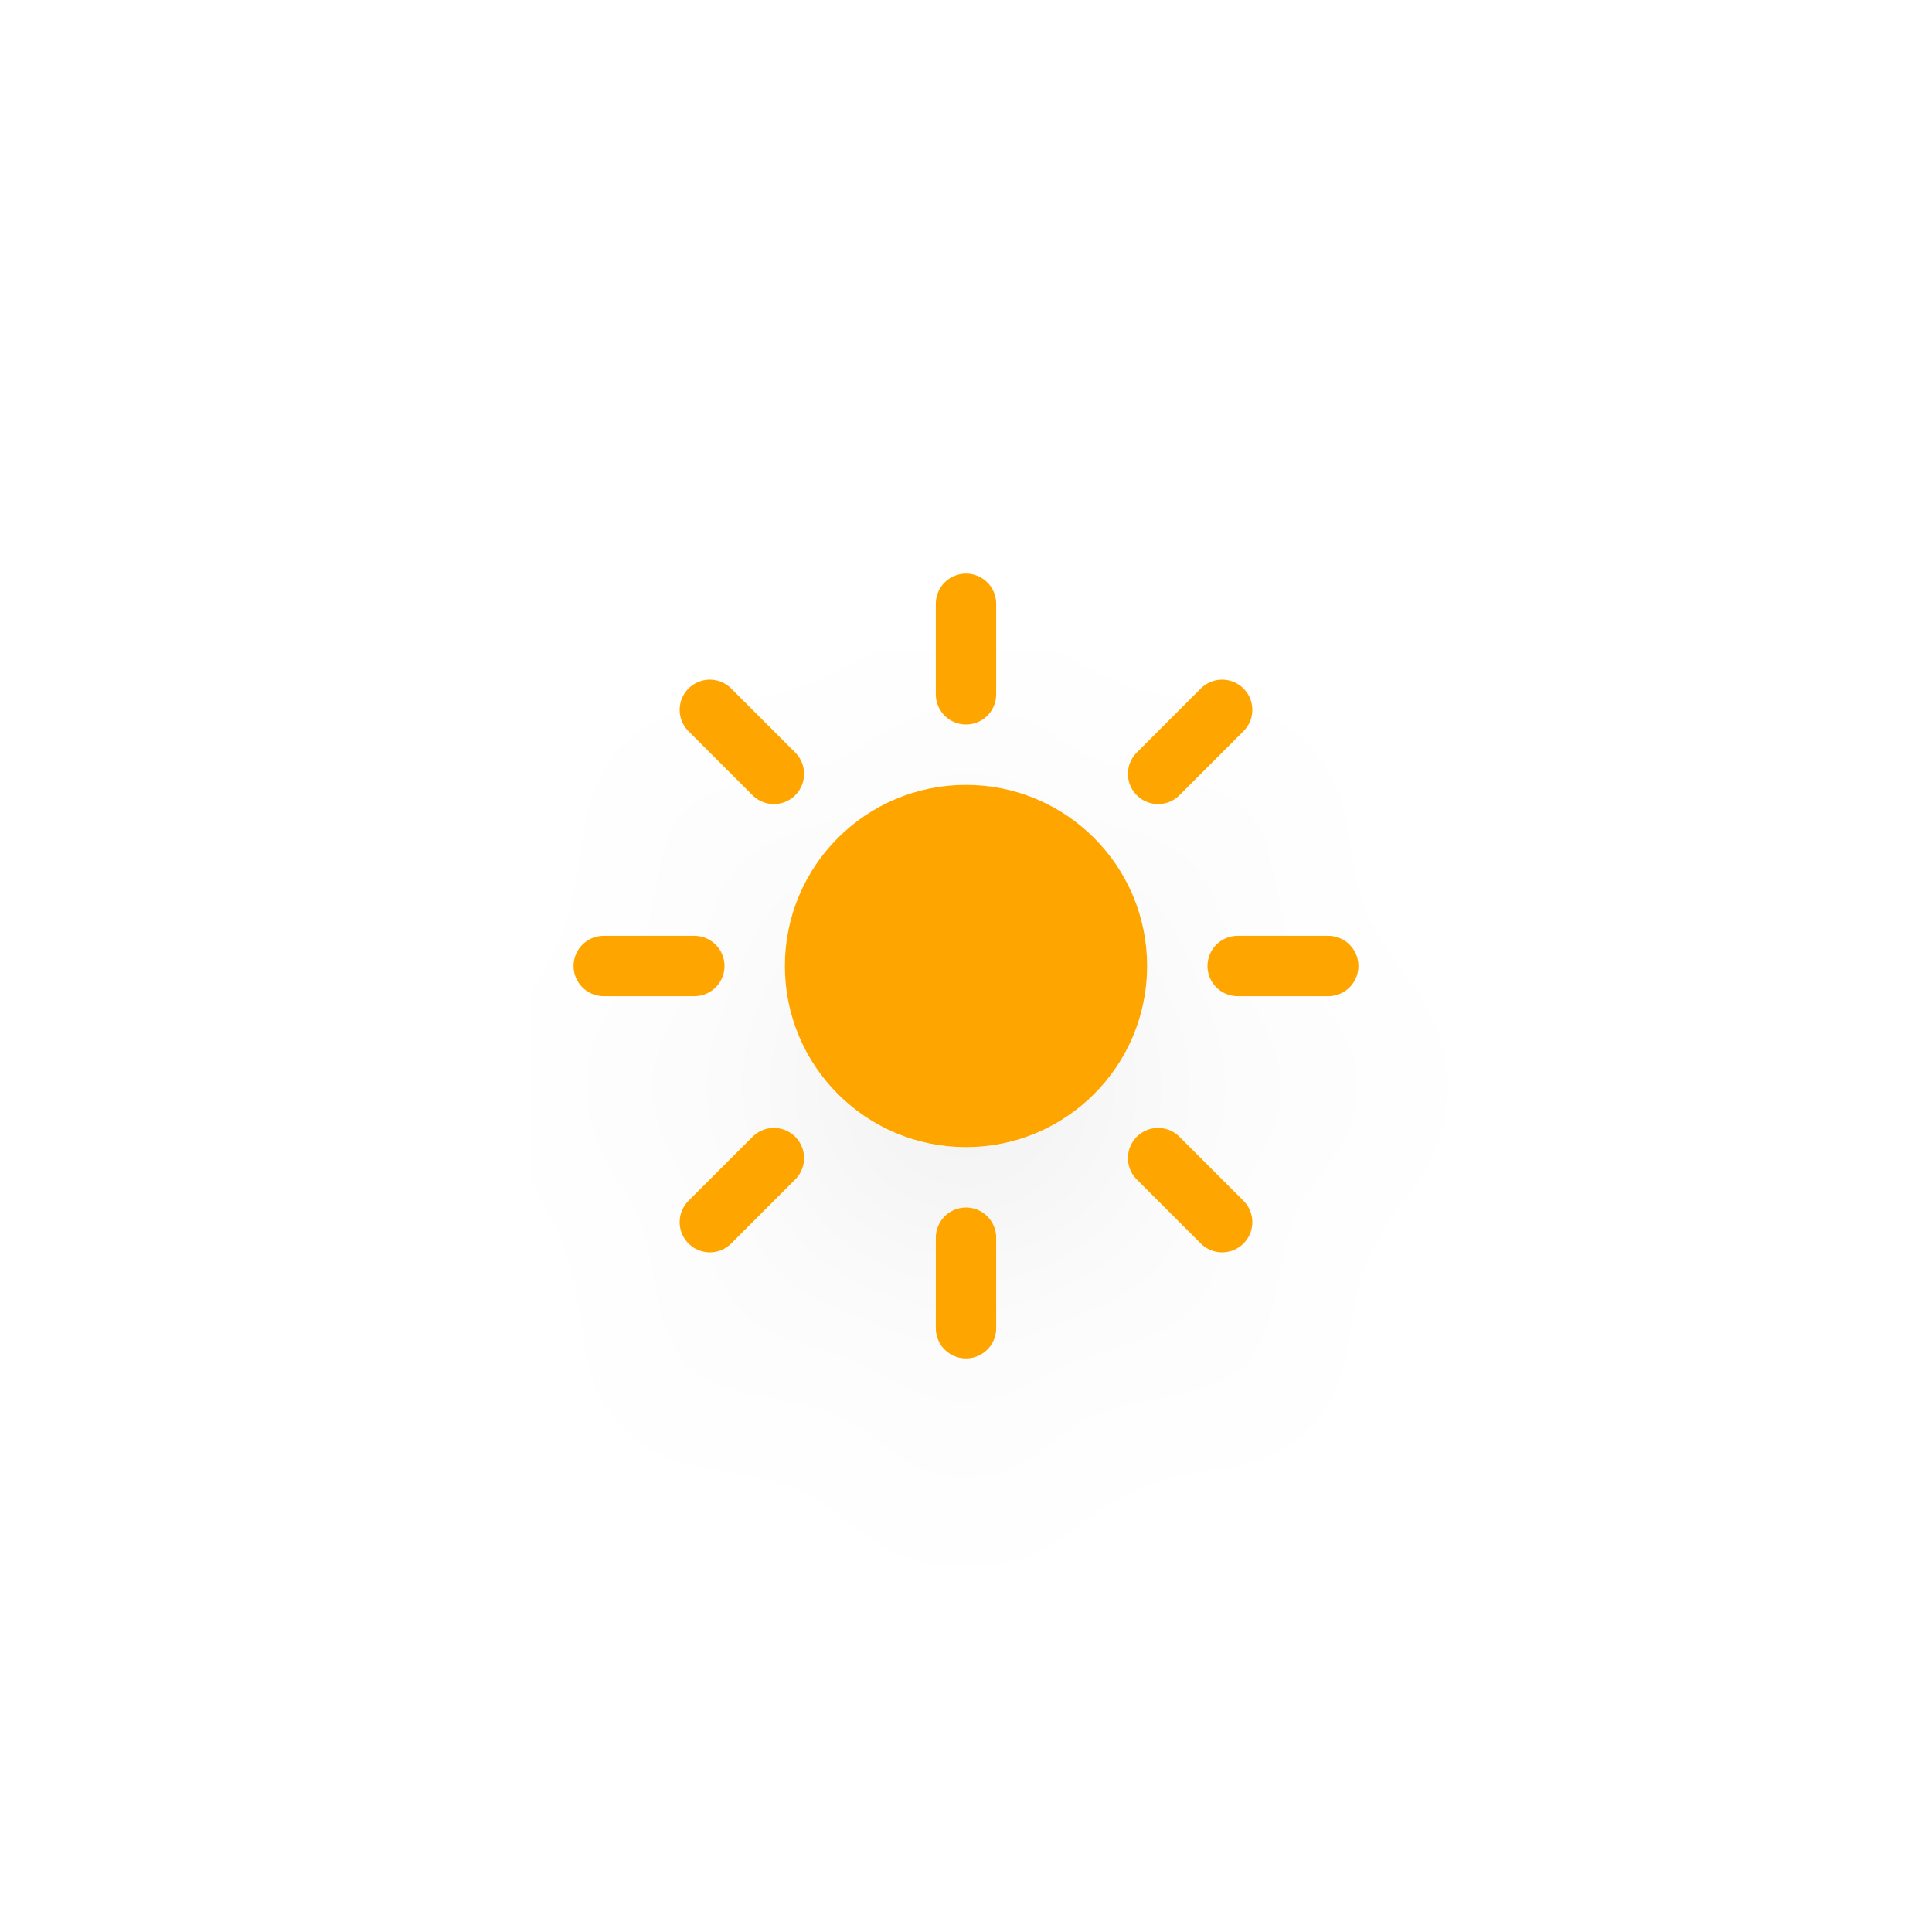
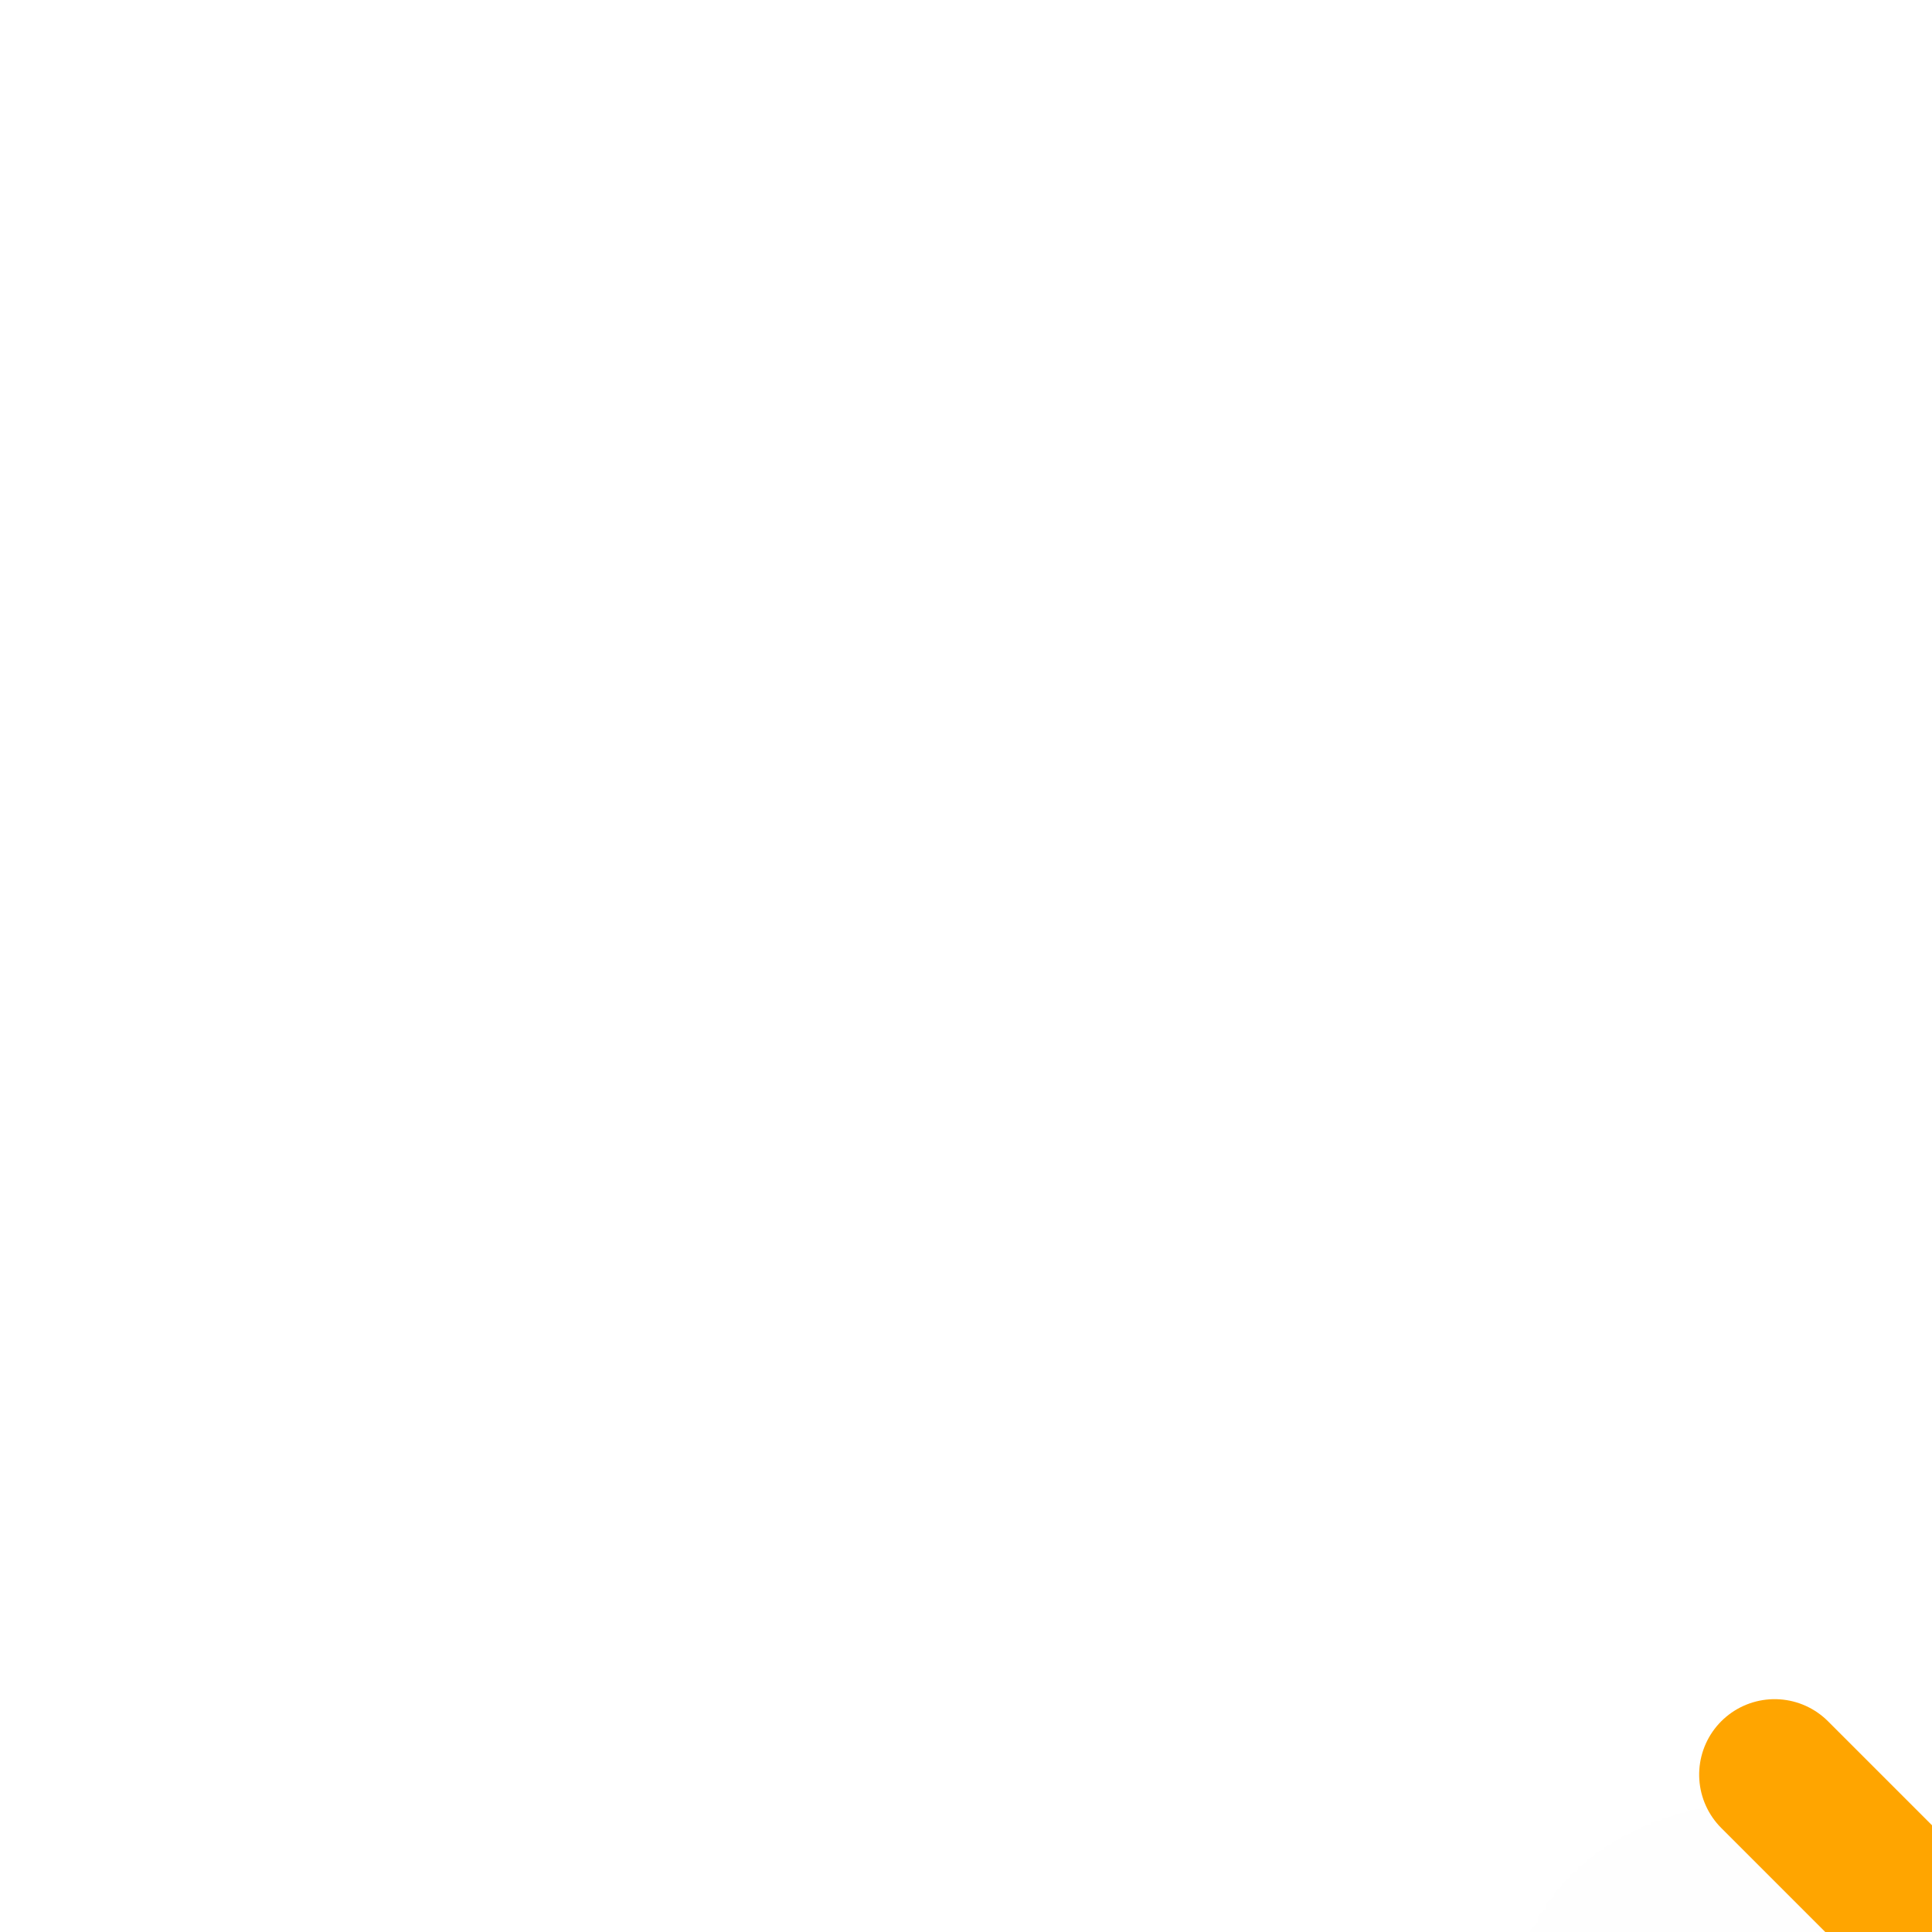
- <svg xmlns="http://www.w3.org/2000/svg" version="1.1" width="64" height="64" viewbox="0 0 64 64">
+ <svg xmlns="http://www.w3.org/2000/svg" version="1.1" width="64" height="64" style="transform: scale(2.5, 2.5)" viewbox="0 0 64 64">
  <defs>
    <filter id="blur" width="200%" height="200%">
      <feGaussianBlur in="SourceAlpha" stdDeviation="3" />
      <feOffset dx="0" dy="4" result="offsetblur" />
      <feComponentTransfer>
        <feFuncA type="linear" slope="0.05" />
      </feComponentTransfer>
      <feMerge>
        <feMergeNode />
        <feMergeNode in="SourceGraphic" />
      </feMerge>
    </filter>
    <style type="text/css">
/*
** CLOUDS
*/
@keyframes am-weather-cloud-1 {
  0% {
    -webkit-transform: translate(-5px,0px);
       -moz-transform: translate(-5px,0px);
        -ms-transform: translate(-5px,0px);
            transform: translate(-5px,0px);
  }

  50% {
    -webkit-transform: translate(10px,0px);
       -moz-transform: translate(10px,0px);
        -ms-transform: translate(10px,0px);
            transform: translate(10px,0px);
  }

  100% {
    -webkit-transform: translate(-5px,0px);
       -moz-transform: translate(-5px,0px);
        -ms-transform: translate(-5px,0px);
            transform: translate(-5px,0px);
  }
}

.am-weather-cloud-1 {
  -webkit-animation-name: am-weather-cloud-1;
     -moz-animation-name: am-weather-cloud-1;
          animation-name: am-weather-cloud-1;
  -webkit-animation-duration: 7s;
     -moz-animation-duration: 7s;
          animation-duration: 7s;
  -webkit-animation-timing-function: linear;
     -moz-animation-timing-function: linear;
          animation-timing-function: linear;
  -webkit-animation-iteration-count: infinite;
     -moz-animation-iteration-count: infinite;
          animation-iteration-count: infinite;
}

@keyframes am-weather-cloud-2 {
  0% {
    -webkit-transform: translate(0px,0px);
       -moz-transform: translate(0px,0px);
        -ms-transform: translate(0px,0px);
            transform: translate(0px,0px);
  }

  50% {
    -webkit-transform: translate(2px,0px);
       -moz-transform: translate(2px,0px);
        -ms-transform: translate(2px,0px);
            transform: translate(2px,0px);
  }

  100% {
    -webkit-transform: translate(0px,0px);
       -moz-transform: translate(0px,0px);
        -ms-transform: translate(0px,0px);
            transform: translate(0px,0px);
  }
}

.am-weather-cloud-2 {
  -webkit-animation-name: am-weather-cloud-2;
     -moz-animation-name: am-weather-cloud-2;
          animation-name: am-weather-cloud-2;
  -webkit-animation-duration: 3s;
     -moz-animation-duration: 3s;
          animation-duration: 3s;
  -webkit-animation-timing-function: linear;
     -moz-animation-timing-function: linear;
          animation-timing-function: linear;
  -webkit-animation-iteration-count: infinite;
     -moz-animation-iteration-count: infinite;
          animation-iteration-count: infinite;
}

/*
** SUN
*/
@keyframes am-weather-sun {
  0% {
    -webkit-transform: rotate(0deg);
       -moz-transform: rotate(0deg);
        -ms-transform: rotate(0deg);
            transform: rotate(0deg);
  }

  100% {
    -webkit-transform: rotate(360deg);
       -moz-transform: rotate(360deg);
        -ms-transform: rotate(360deg);
            transform: rotate(360deg);
  }
}

.am-weather-sun {
  -webkit-animation-name: am-weather-sun;
     -moz-animation-name: am-weather-sun;
      -ms-animation-name: am-weather-sun;
          animation-name: am-weather-sun;
  -webkit-animation-duration: 9s;
     -moz-animation-duration: 9s;
      -ms-animation-duration: 9s;
          animation-duration: 9s;
  -webkit-animation-timing-function: linear;
     -moz-animation-timing-function: linear;
      -ms-animation-timing-function: linear;
          animation-timing-function: linear;
  -webkit-animation-iteration-count: infinite;
     -moz-animation-iteration-count: infinite;
      -ms-animation-iteration-count: infinite;
          animation-iteration-count: infinite;
}

@keyframes am-weather-sun-shiny {
  0% {
    stroke-dasharray: 3px 10px;
    stroke-dashoffset: 0px;
  }

  50% {
    stroke-dasharray: 0.1px 10px;
    stroke-dashoffset: -1px;
  }

  100% {
    stroke-dasharray: 3px 10px;
    stroke-dashoffset: 0px;
  }
}

.am-weather-sun-shiny line {
  -webkit-animation-name: am-weather-sun-shiny;
     -moz-animation-name: am-weather-sun-shiny;
      -ms-animation-name: am-weather-sun-shiny;
          animation-name: am-weather-sun-shiny;
  -webkit-animation-duration: 2s;
     -moz-animation-duration: 2s;
      -ms-animation-duration: 2s;
          animation-duration: 2s;
  -webkit-animation-timing-function: linear;
     -moz-animation-timing-function: linear;
      -ms-animation-timing-function: linear;
          animation-timing-function: linear;
  -webkit-animation-iteration-count: infinite;
     -moz-animation-iteration-count: infinite;
      -ms-animation-iteration-count: infinite;
          animation-iteration-count: infinite;
}




/*
** MOON
*/
@keyframes am-weather-moon {
  0% {
    -webkit-transform: rotate(0deg);
       -moz-transform: rotate(0deg);
        -ms-transform: rotate(0deg);
            transform: rotate(0deg);
  }

  50% {
    -webkit-transform: rotate(15deg);
       -moz-transform: rotate(15deg);
        -ms-transform: rotate(15deg);
            transform: rotate(15deg);
  }

  100% {
    -webkit-transform: rotate(0deg);
       -moz-transform: rotate(0deg);
        -ms-transform: rotate(0deg);
            transform: rotate(0deg);
  }
}

.am-weather-moon {
  -webkit-animation-name: am-weather-moon;
     -moz-animation-name: am-weather-moon;
      -ms-animation-name: am-weather-moon;
          animation-name: am-weather-moon;
  -webkit-animation-duration: 6s;
     -moz-animation-duration: 6s;
      -ms-animation-duration: 6s;
          animation-duration: 6s;
  -webkit-animation-timing-function: linear;
     -moz-animation-timing-function: linear;
      -ms-animation-timing-function: linear;
          animation-timing-function: linear;
  -webkit-animation-iteration-count: infinite;
     -moz-animation-iteration-count: infinite;
      -ms-animation-iteration-count: infinite;
          animation-iteration-count: infinite;
  -webkit-transform-origin: 12.5px 15.15px 0; /* TODO FF CENTER ISSUE */
     -moz-transform-origin: 12.5px 15.15px 0; /* TODO FF CENTER ISSUE */
      -ms-transform-origin: 12.5px 15.15px 0; /* TODO FF CENTER ISSUE */
          transform-origin: 12.5px 15.15px 0; /* TODO FF CENTER ISSUE */
}

@keyframes am-weather-moon-star-1 {
  0% {
    opacity: 0;
  }

  100% {
    opacity: 1;
  }
}

.am-weather-moon-star-1 {
  -webkit-animation-name: am-weather-moon-star-1;
     -moz-animation-name: am-weather-moon-star-1;
      -ms-animation-name: am-weather-moon-star-1;
          animation-name: am-weather-moon-star-1;
  -webkit-animation-delay: 3s;
     -moz-animation-delay: 3s;
      -ms-animation-delay: 3s;
          animation-delay: 3s;
  -webkit-animation-duration: 5s;
     -moz-animation-duration: 5s;
      -ms-animation-duration: 5s;
          animation-duration: 5s;
  -webkit-animation-timing-function: linear;
     -moz-animation-timing-function: linear;
      -ms-animation-timing-function: linear;
          animation-timing-function: linear;
  -webkit-animation-iteration-count: 1;
     -moz-animation-iteration-count: 1;
      -ms-animation-iteration-count: 1;
          animation-iteration-count: 1;
}

@keyframes am-weather-moon-star-2 {
  0% {
    opacity: 0;
  }

  100% {
    opacity: 1;
  }
}

.am-weather-moon-star-2 {
  -webkit-animation-name: am-weather-moon-star-2;
     -moz-animation-name: am-weather-moon-star-2;
      -ms-animation-name: am-weather-moon-star-2;
          animation-name: am-weather-moon-star-2;
  -webkit-animation-delay: 5s;
     -moz-animation-delay: 5s;
      -ms-animation-delay: 5s;
          animation-delay: 5s;
  -webkit-animation-duration: 4s;
     -moz-animation-duration: 4s;
      -ms-animation-duration: 4s;
          animation-duration: 4s;
  -webkit-animation-timing-function: linear;
     -moz-animation-timing-function: linear;
      -ms-animation-timing-function: linear;
          animation-timing-function: linear;
  -webkit-animation-iteration-count: 1;
     -moz-animation-iteration-count: 1;
      -ms-animation-iteration-count: 1;
          animation-iteration-count: 1;
}

/*
** RAIN
*/
@keyframes am-weather-rain {
  0% {
    stroke-dashoffset: 0;
  }

  100% {
    stroke-dashoffset: -100;
  }
}

.am-weather-rain-1 {
  -webkit-animation-name: am-weather-rain;
     -moz-animation-name: am-weather-rain;
      -ms-animation-name: am-weather-rain;
          animation-name: am-weather-rain;
  -webkit-animation-duration: 8s;
     -moz-animation-duration: 8s;
      -ms-animation-duration: 8s;
          animation-duration: 8s;
  -webkit-animation-timing-function: linear;
     -moz-animation-timing-function: linear;
      -ms-animation-timing-function: linear;
          animation-timing-function: linear;
  -webkit-animation-iteration-count: infinite;
     -moz-animation-iteration-count: infinite;
      -ms-animation-iteration-count: infinite;
          animation-iteration-count: infinite;
}

.am-weather-rain-2 {
  -webkit-animation-name: am-weather-rain;
     -moz-animation-name: am-weather-rain;
      -ms-animation-name: am-weather-rain;
          animation-name: am-weather-rain;
  -webkit-animation-delay: 0.25s;
     -moz-animation-delay: 0.25s;
      -ms-animation-delay: 0.25s;
          animation-delay: 0.25s;
  -webkit-animation-duration: 8s;
     -moz-animation-duration: 8s;
      -ms-animation-duration: 8s;
          animation-duration: 8s;
  -webkit-animation-timing-function: linear;
     -moz-animation-timing-function: linear;
      -ms-animation-timing-function: linear;
          animation-timing-function: linear;
  -webkit-animation-iteration-count: infinite;
     -moz-animation-iteration-count: infinite;
      -ms-animation-iteration-count: infinite;
          animation-iteration-count: infinite;
}


/*
** SNOW
*/
@keyframes am-weather-snow {
  0% {
    -webkit-transform: translateX(0) translateY(0);
       -moz-transform: translateX(0) translateY(0);
        -ms-transform: translateX(0) translateY(0);
            transform: translateX(0) translateY(0);
  }

  33.33% {
    -webkit-transform: translateX(-1.2px) translateY(2px);
       -moz-transform: translateX(-1.2px) translateY(2px);
        -ms-transform: translateX(-1.2px) translateY(2px);
            transform: translateX(-1.2px) translateY(2px);
  }

  66.66% {
    -webkit-transform: translateX(1.4px) translateY(4px);
       -moz-transform: translateX(1.4px) translateY(4px);
        -ms-transform: translateX(1.4px) translateY(4px);
            transform: translateX(1.4px) translateY(4px);
    opacity: 1;
  }

  100% {
    -webkit-transform: translateX(-1.6px) translateY(6px);
       -moz-transform: translateX(-1.6px) translateY(6px);
        -ms-transform: translateX(-1.6px) translateY(6px);
            transform: translateX(-1.6px) translateY(6px);
    opacity: 0;
  }
}

@keyframes am-weather-snow-reverse {
  0% {
    -webkit-transform: translateX(0) translateY(0);
       -moz-transform: translateX(0) translateY(0);
        -ms-transform: translateX(0) translateY(0);
            transform: translateX(0) translateY(0);
  }

  33.33% {
    -webkit-transform: translateX(1.2px) translateY(2px);
       -moz-transform: translateX(1.2px) translateY(2px);
        -ms-transform: translateX(1.2px) translateY(2px);
            transform: translateX(1.2px) translateY(2px);
  }

  66.66% {
    -webkit-transform: translateX(-1.4px) translateY(4px);
       -moz-transform: translateX(-1.4px) translateY(4px);
        -ms-transform: translateX(-1.4px) translateY(4px);
            transform: translateX(-1.4px) translateY(4px);
    opacity: 1;
  }

  100% {
    -webkit-transform: translateX(1.6px) translateY(6px);
       -moz-transform: translateX(1.6px) translateY(6px);
        -ms-transform: translateX(1.6px) translateY(6px);
            transform: translateX(1.6px) translateY(6px);
    opacity: 0;
  }
}

.am-weather-snow-1 {
  -webkit-animation-name: am-weather-snow;
     -moz-animation-name: am-weather-snow;
      -ms-animation-name: am-weather-snow;
          animation-name: am-weather-snow;
  -webkit-animation-duration: 2s;
     -moz-animation-duration: 2s;
      -ms-animation-duration: 2s;
          animation-duration: 2s;
  -webkit-animation-timing-function: linear;
     -moz-animation-timing-function: linear;
      -ms-animation-timing-function: linear;
          animation-timing-function: linear;
  -webkit-animation-iteration-count: infinite;
     -moz-animation-iteration-count: infinite;
      -ms-animation-iteration-count: infinite;
          animation-iteration-count: infinite;
}

.am-weather-snow-2 {
  -webkit-animation-name: am-weather-snow;
     -moz-animation-name: am-weather-snow;
      -ms-animation-name: am-weather-snow;
          animation-name: am-weather-snow;
  -webkit-animation-delay: 1.2s;
     -moz-animation-delay: 1.2s;
      -ms-animation-delay: 1.2s;
          animation-delay: 1.2s;
  -webkit-animation-duration: 2s;
     -moz-animation-duration: 2s;
      -ms-animation-duration: 2s;
          animation-duration: 2s;
  -webkit-animation-timing-function: linear;
     -moz-animation-timing-function: linear;
      -ms-animation-timing-function: linear;
          animation-timing-function: linear;
  -webkit-animation-iteration-count: infinite;
     -moz-animation-iteration-count: infinite;
      -ms-animation-iteration-count: infinite;
          animation-iteration-count: infinite;
}

.am-weather-snow-3 {
  -webkit-animation-name: am-weather-snow-reverse;
     -moz-animation-name: am-weather-snow-reverse;
      -ms-animation-name: am-weather-snow-reverse;
          animation-name: am-weather-snow-reverse;
  -webkit-animation-duration: 2s;
     -moz-animation-duration: 2s;
      -ms-animation-duration: 2s;
          animation-duration: 2s;
  -webkit-animation-timing-function: linear;
     -moz-animation-timing-function: linear;
      -ms-animation-timing-function: linear;
          animation-timing-function: linear;
  -webkit-animation-iteration-count: infinite;
     -moz-animation-iteration-count: infinite;
      -ms-animation-iteration-count: infinite;
          animation-iteration-count: infinite;
}

/*
** EASING
*/
.am-weather-easing-ease-in-out {
  -webkit-animation-timing-function: ease-in-out;
     -moz-animation-timing-function: ease-in-out;
      -ms-animation-timing-function: ease-in-out;
          animation-timing-function: ease-in-out;
}

        </style>
  </defs>
  <g filter="url(#blur)" id="day">
    <g transform="translate(32,32)">
      <g class="am-weather-sun am-weather-sun-shiny am-weather-easing-ease-in-out">
        <g>
          <line fill="none" stroke="orange" stroke-linecap="round" stroke-width="2" transform="translate(0,9)" x1="0" x2="0" y1="0" y2="3" />
        </g>
        <g transform="rotate(45)">
          <line fill="none" stroke="orange" stroke-linecap="round" stroke-width="2" transform="translate(0,9)" x1="0" x2="0" y1="0" y2="3" />
        </g>
        <g transform="rotate(90)">
          <line fill="none" stroke="orange" stroke-linecap="round" stroke-width="2" transform="translate(0,9)" x1="0" x2="0" y1="0" y2="3" />
        </g>
        <g transform="rotate(135)">
          <line fill="none" stroke="orange" stroke-linecap="round" stroke-width="2" transform="translate(0,9)" x1="0" x2="0" y1="0" y2="3" />
        </g>
        <g transform="rotate(180)">
          <line fill="none" stroke="orange" stroke-linecap="round" stroke-width="2" transform="translate(0,9)" x1="0" x2="0" y1="0" y2="3" />
        </g>
        <g transform="rotate(225)">
          <line fill="none" stroke="orange" stroke-linecap="round" stroke-width="2" transform="translate(0,9)" x1="0" x2="0" y1="0" y2="3" />
        </g>
        <g transform="rotate(270)">
          <line fill="none" stroke="orange" stroke-linecap="round" stroke-width="2" transform="translate(0,9)" x1="0" x2="0" y1="0" y2="3" />
        </g>
        <g transform="rotate(315)">
          <line fill="none" stroke="orange" stroke-linecap="round" stroke-width="2" transform="translate(0,9)" x1="0" x2="0" y1="0" y2="3" />
        </g>
      </g>
      <circle cx="0" cy="0" fill="orange" r="5" stroke="orange" stroke-width="2" />
    </g>
  </g>
</svg>
